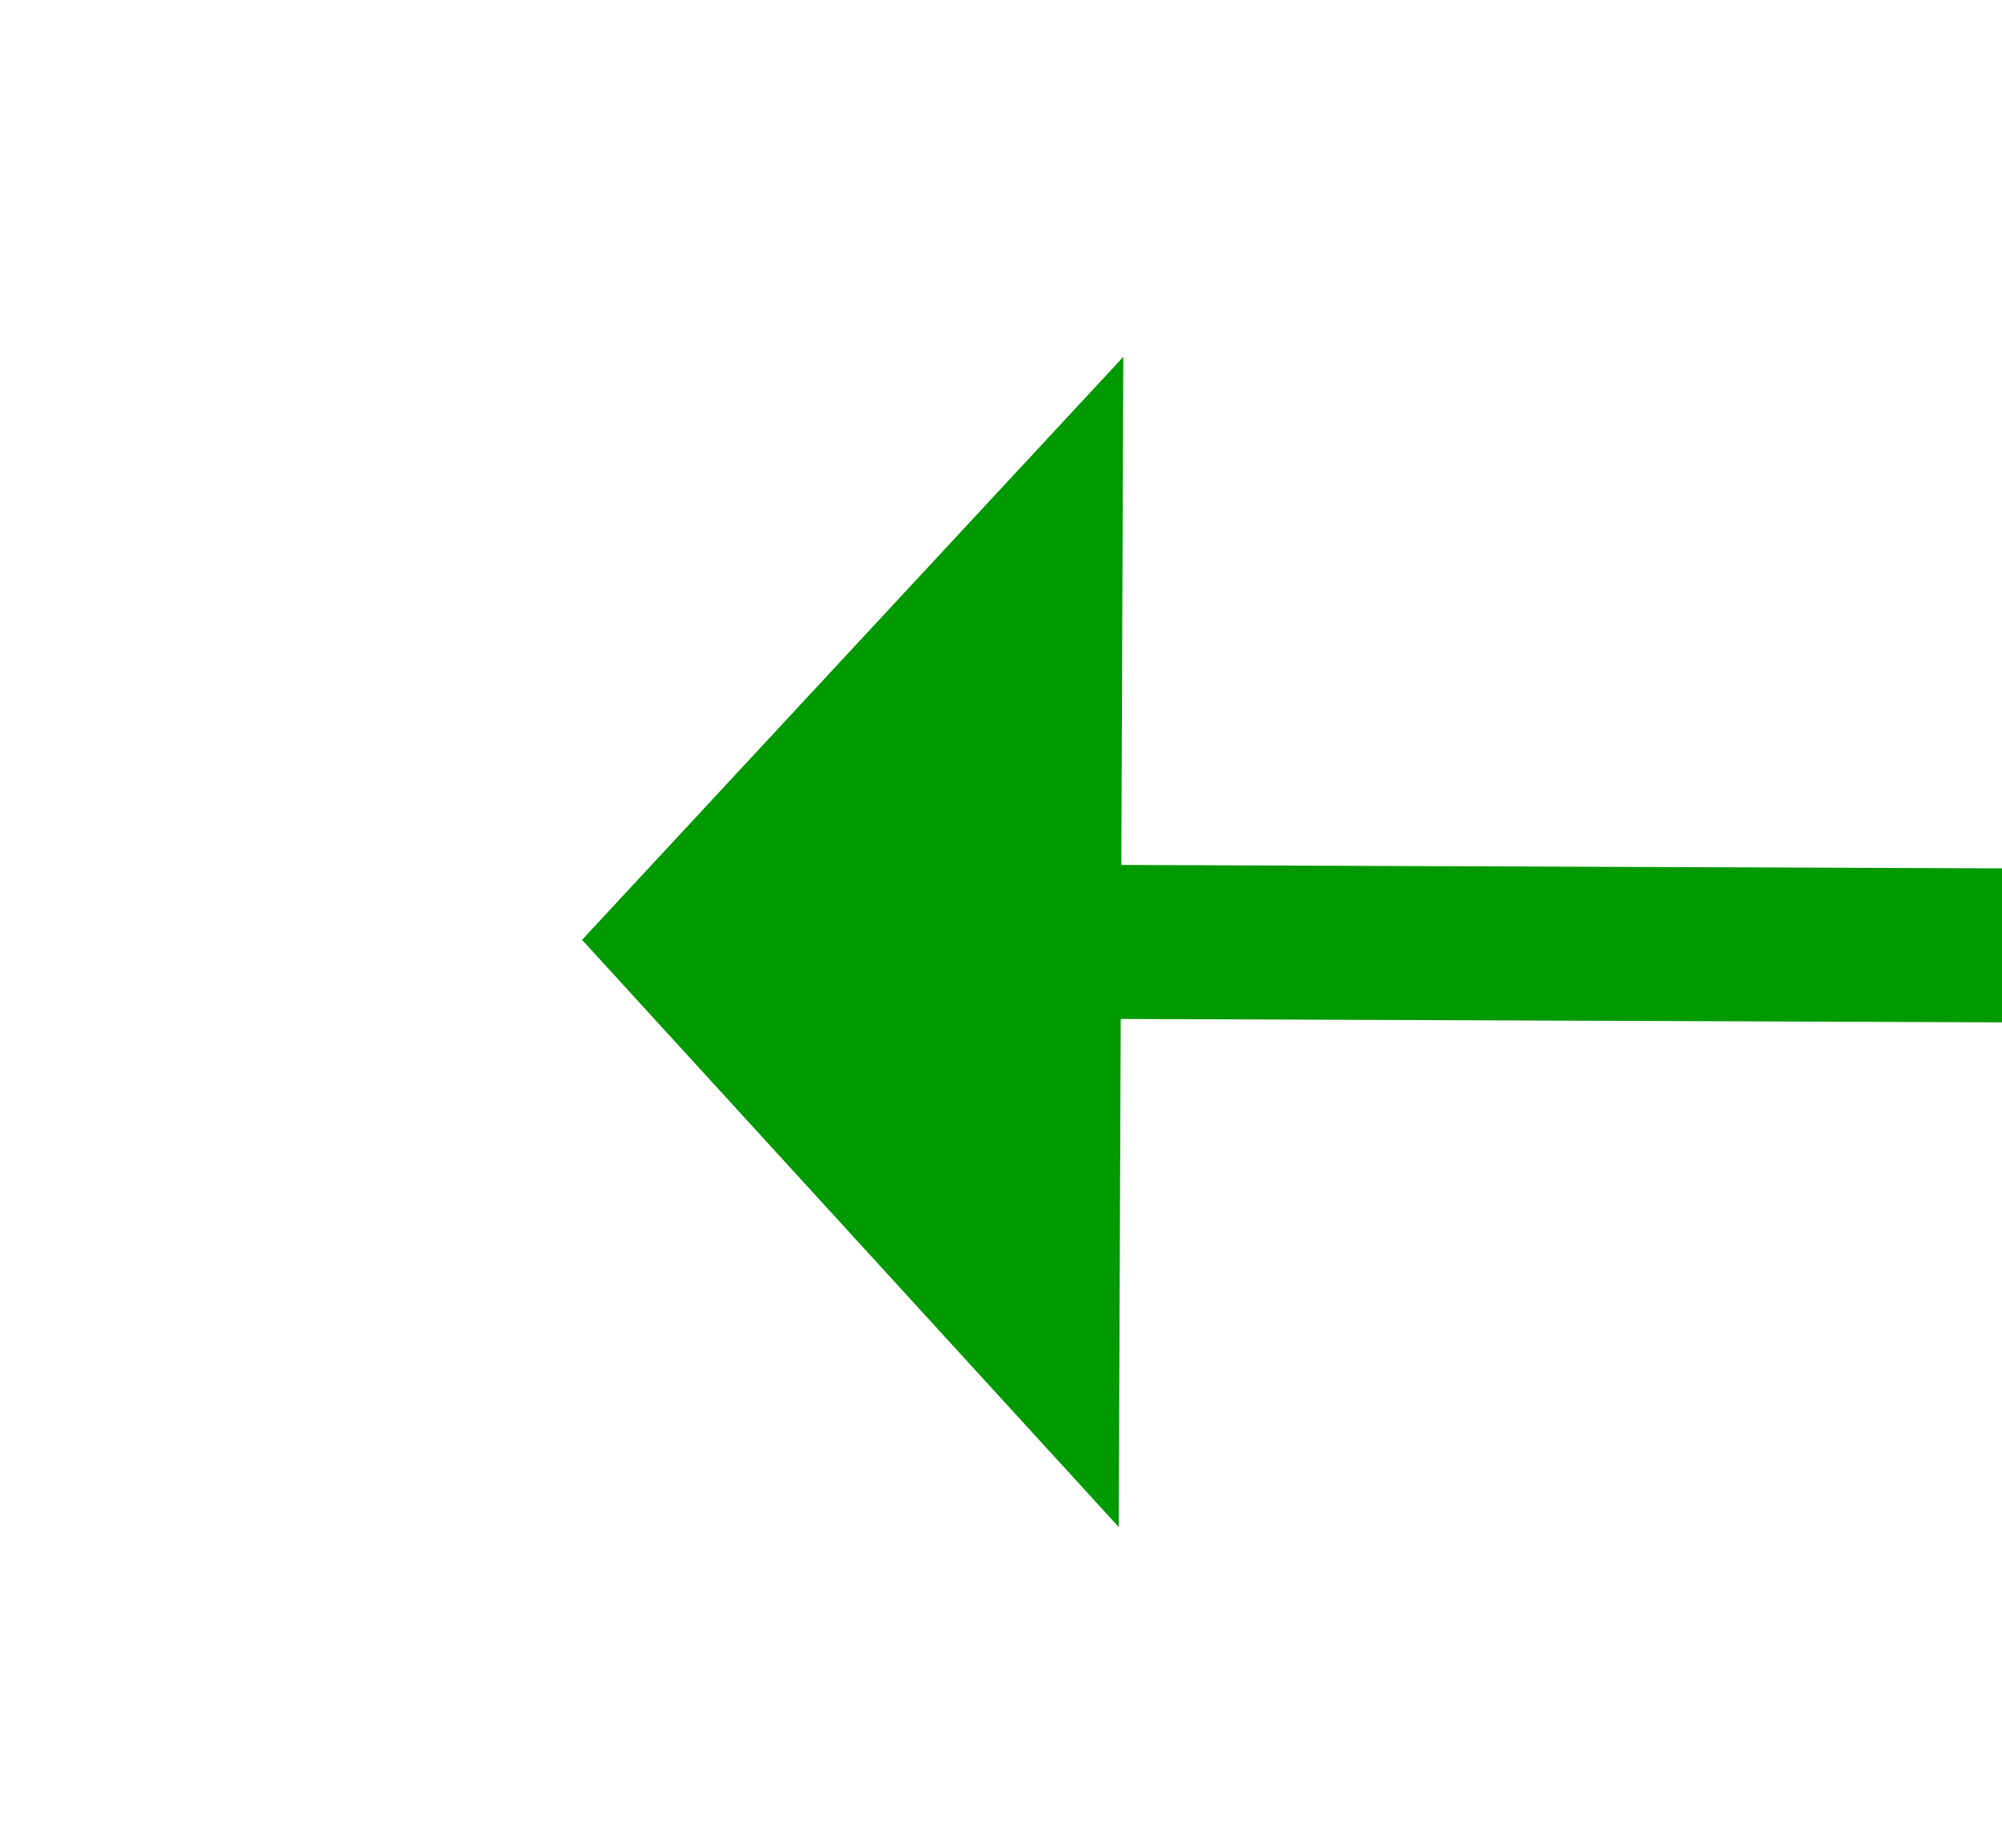
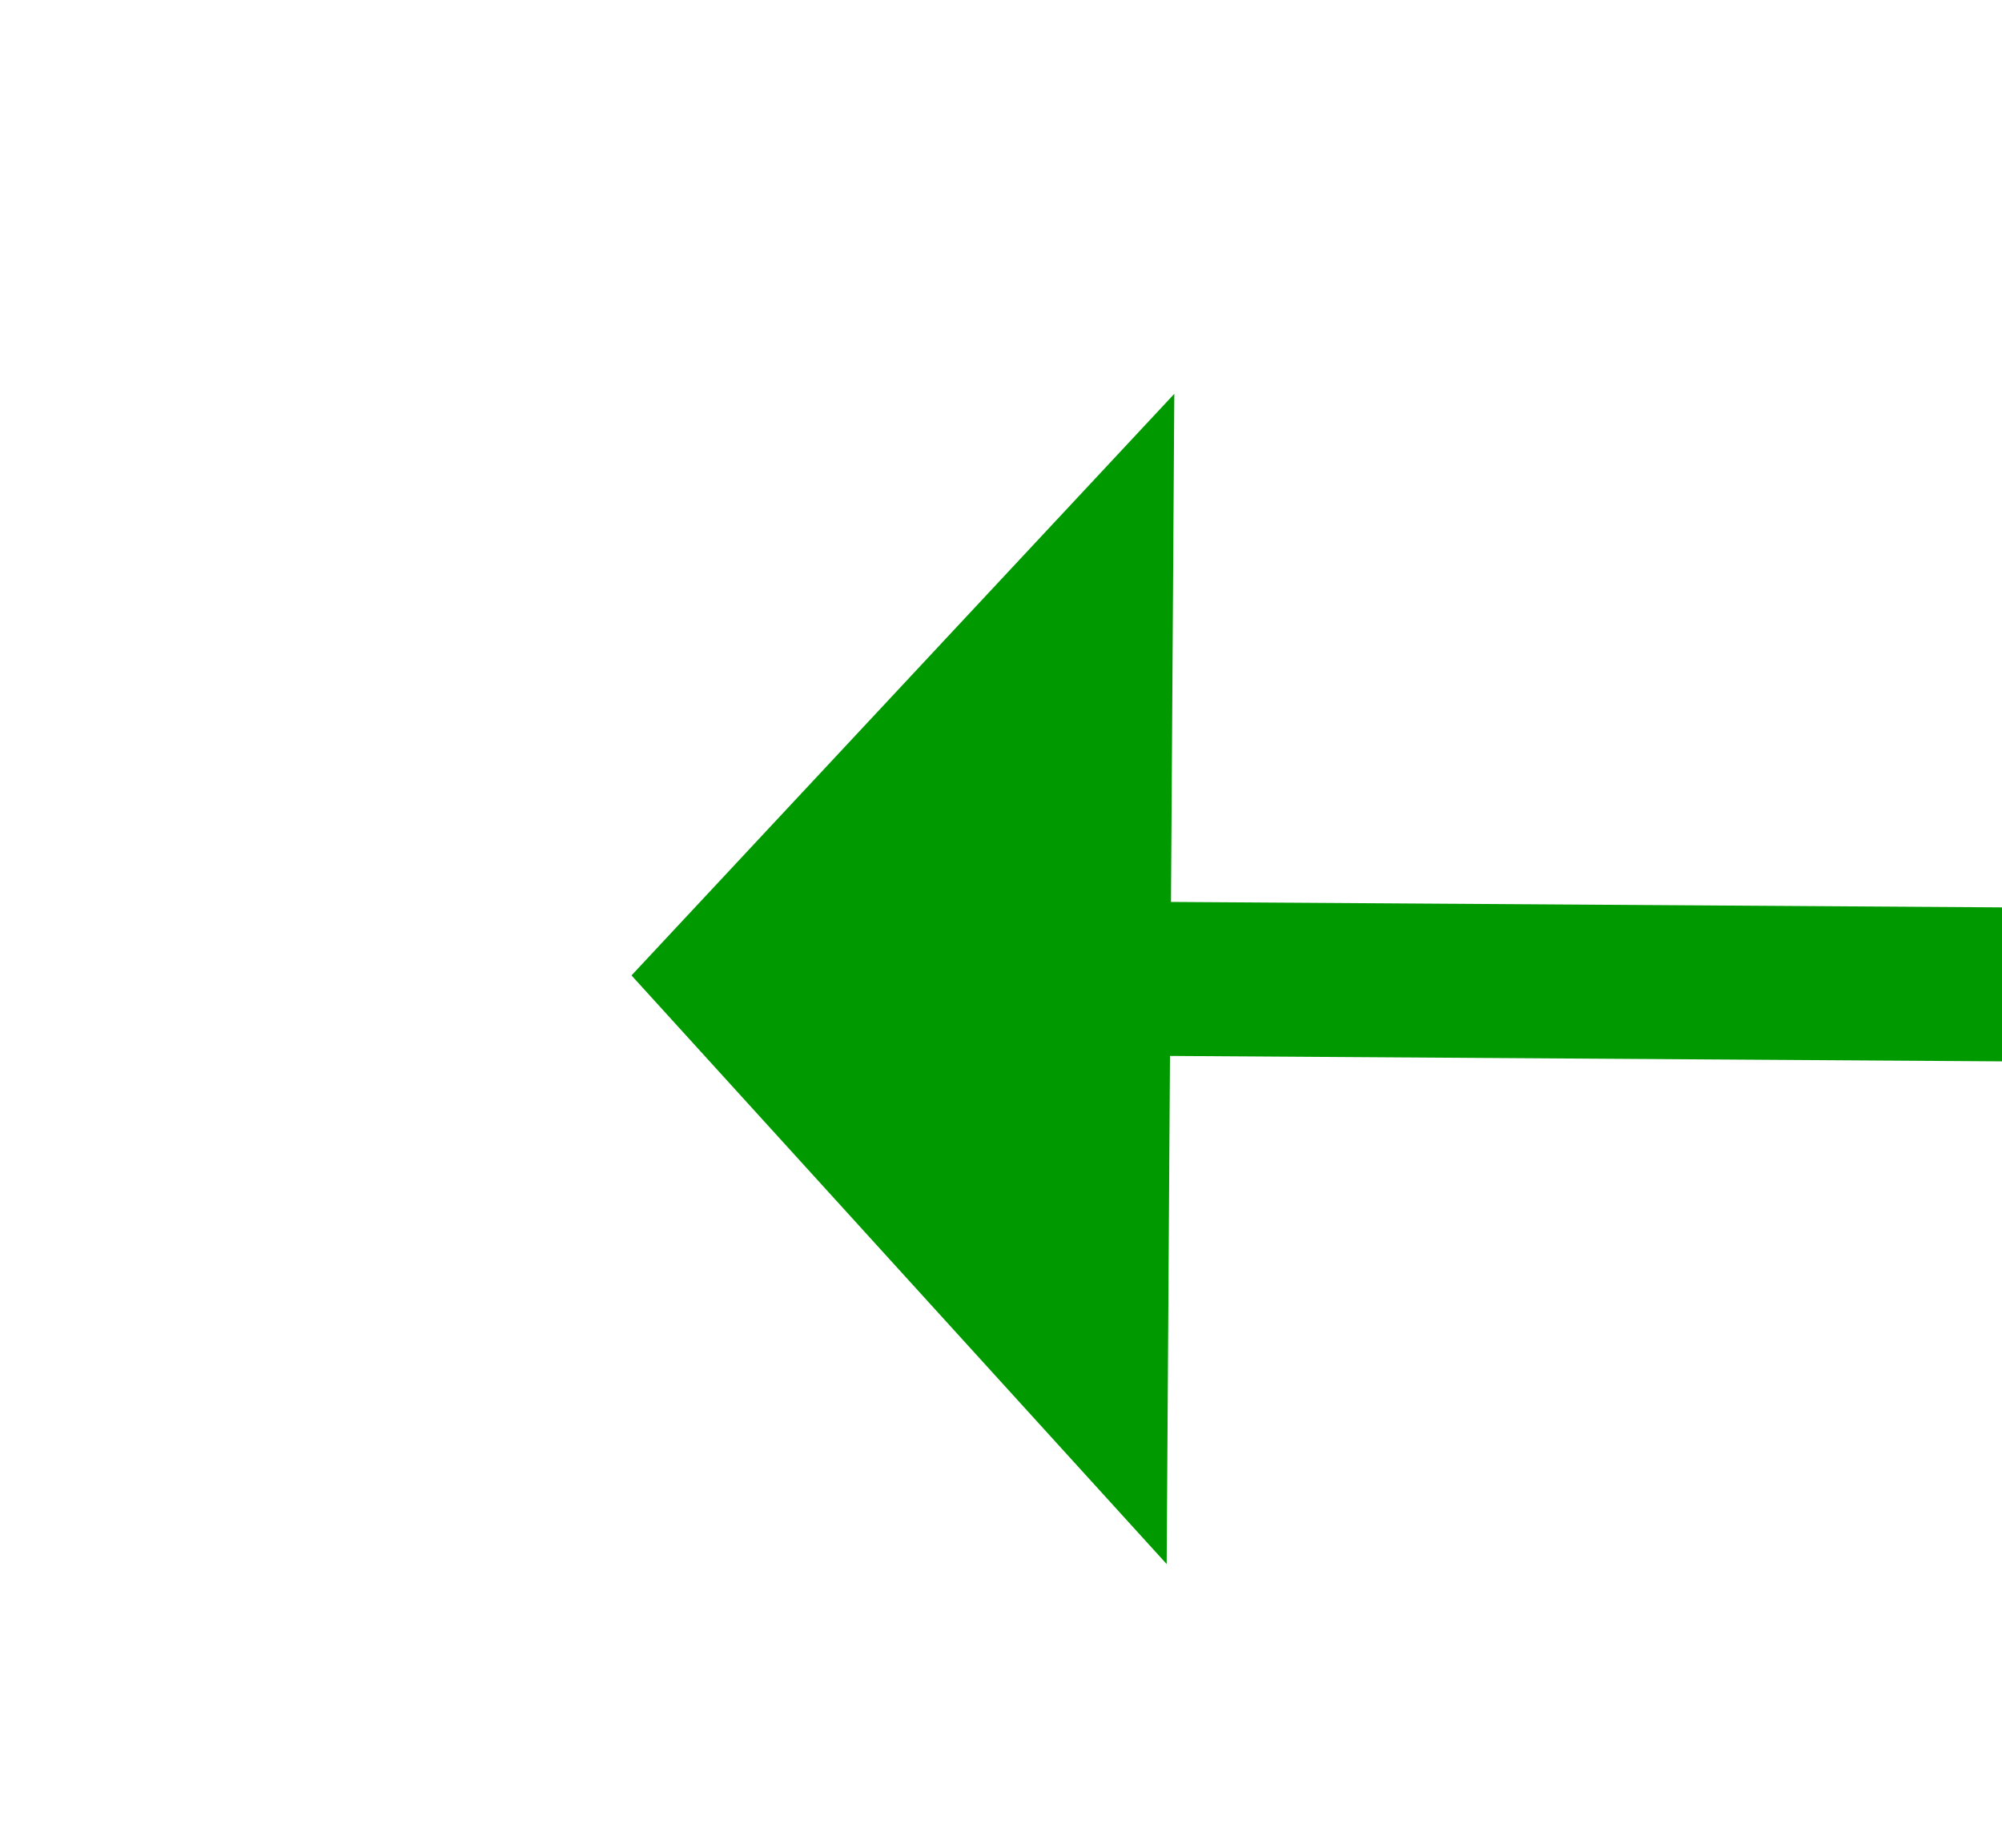
- <svg xmlns="http://www.w3.org/2000/svg" version="1.1" width="26px" height="24px" preserveAspectRatio="xMinYMid meet" viewBox="888 407  26 22">
-   <g transform="matrix(0.2079117 0.9781476 -0.9781476 0.2079117 1122.537 -550.2181 )">
-     <path d="M 898.4 417  L 906 424  L 913.6 417  L 898.4 417  Z " fill-rule="nonzero" fill="#009900" stroke="none" transform="matrix(0.9773294 0.2117245 -0.2117245 0.9773294 104.3825 -182.8449 )" />
-     <path d="M 906 368  L 906 418  " stroke-width="2" stroke="#009900" fill="none" transform="matrix(0.9773294 0.2117245 -0.2117245 0.9773294 104.3825 -182.8449 )" />
+ <svg xmlns="http://www.w3.org/2000/svg" version="1.1" width="26px" height="24px" preserveAspectRatio="xMinYMid meet" viewBox="864 407  26 22">
+   <g transform="matrix(0.1564345 0.9876883 -0.9876883 0.1564345 1152.661 -513.5923 )">
+     <path d="M 883.4 417  L 891 424  L 898.6 417  L 883.4 417  Z " fill-rule="nonzero" fill="#009900" stroke="none" transform="matrix(0.9866452 0.162884 -0.162884 0.9866452 66.87247 -140.6224 )" />
+     <path d="M 891 251  L 891 418  " stroke-width="2" stroke="#009900" fill="none" transform="matrix(0.9866452 0.162884 -0.162884 0.9866452 66.87247 -140.6224 )" />
  </g>
</svg>
